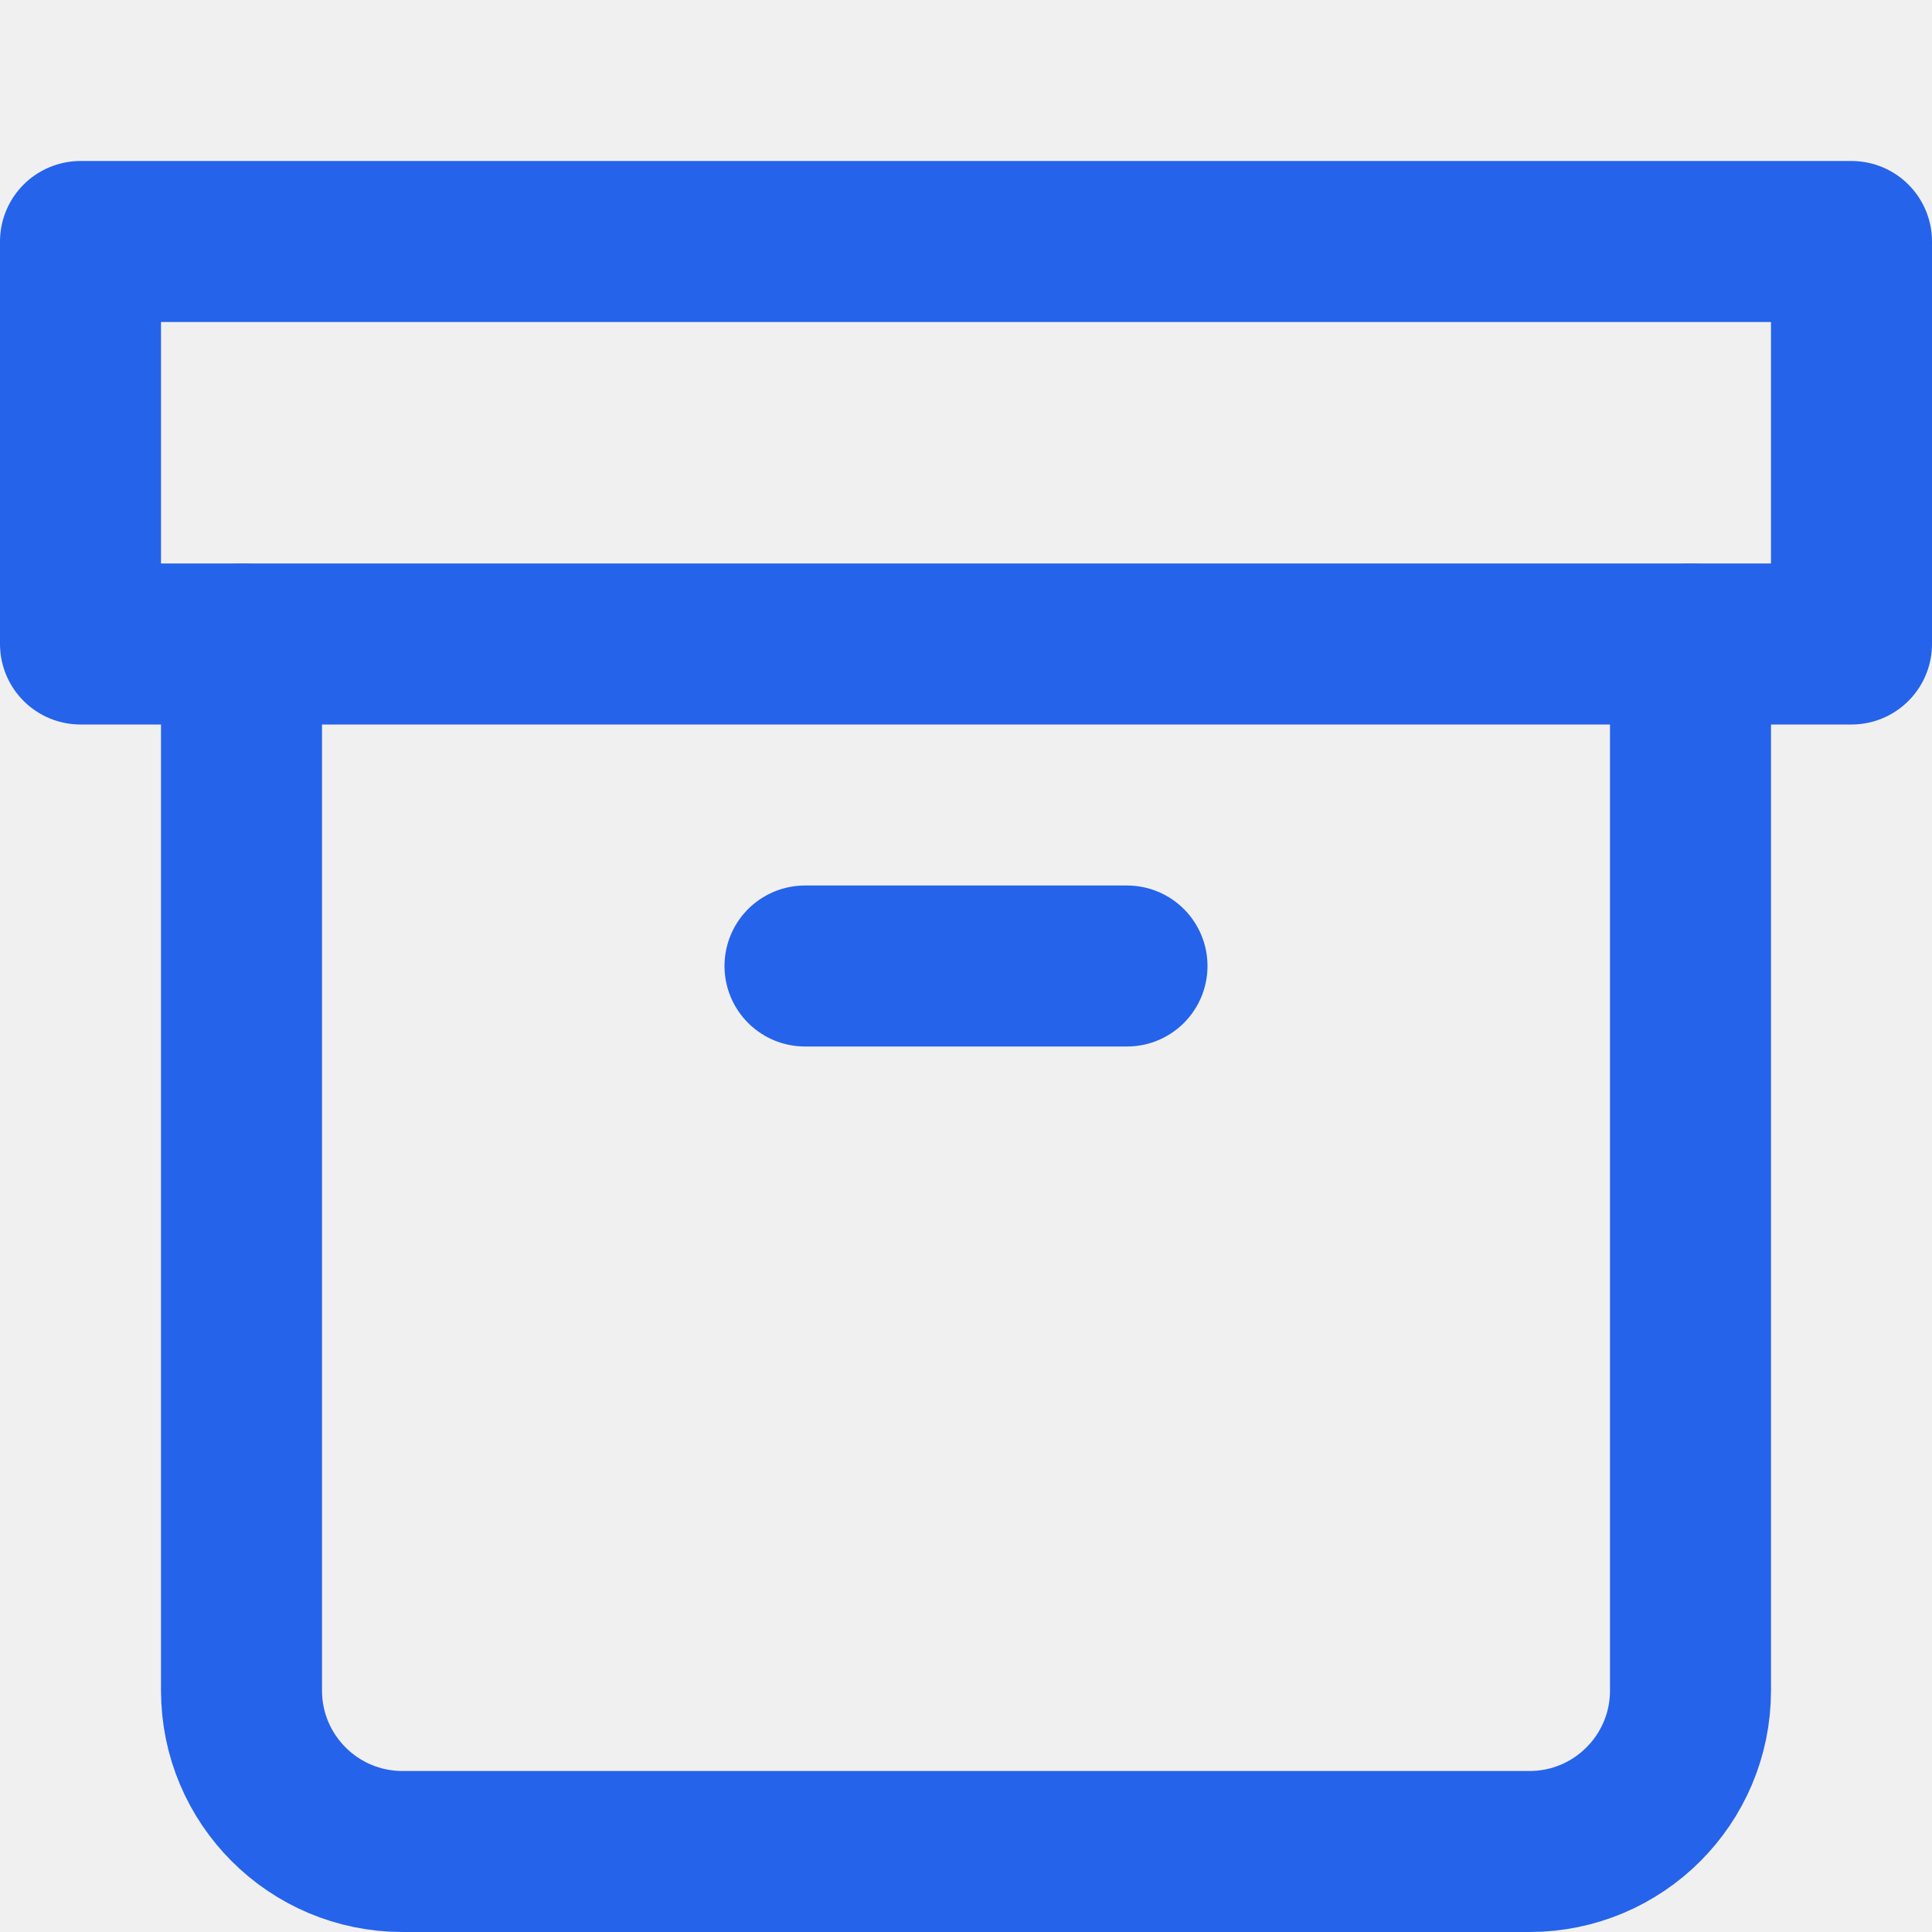
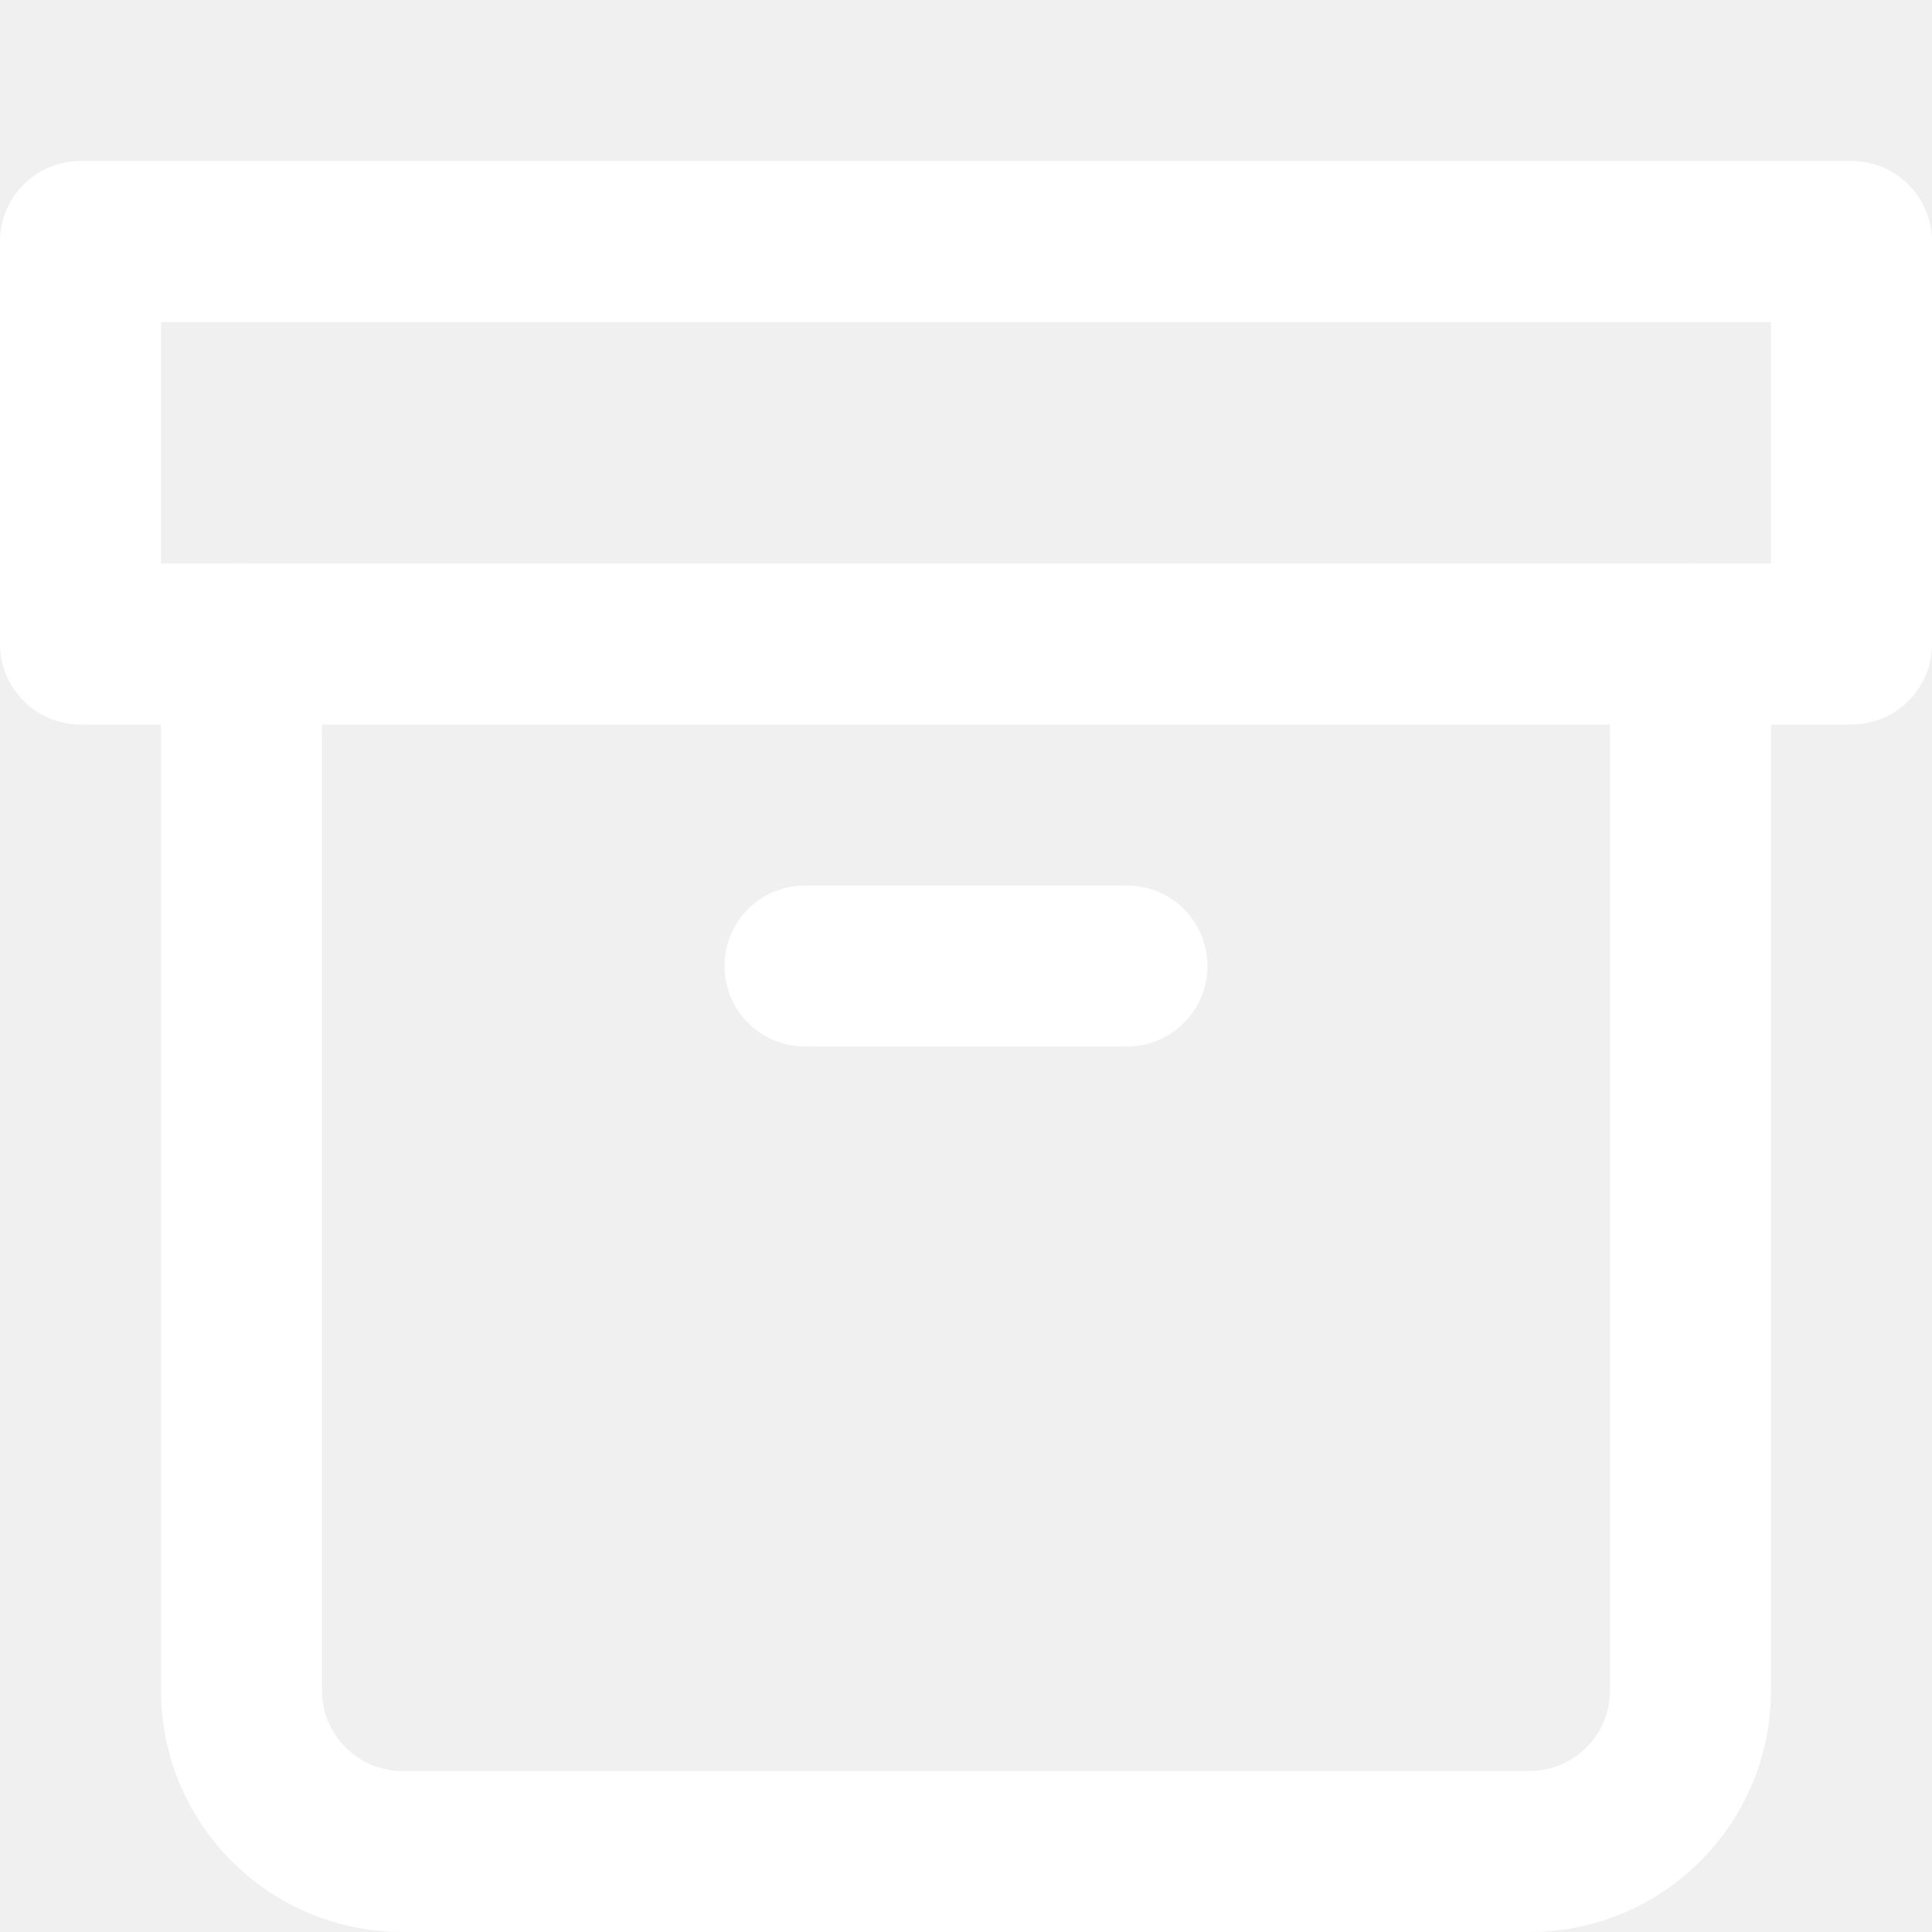
- <svg xmlns="http://www.w3.org/2000/svg" viewBox="0 0 24 24" fill="none" stroke="#2563eb" stroke-width="2" stroke-linecap="round" stroke-linejoin="round">
+ <svg xmlns="http://www.w3.org/2000/svg" viewBox="0 0 24 24" fill="none" stroke="white" stroke-width="2" stroke-linecap="round" stroke-linejoin="round">
  <path d="M21 8v13a2 2 0 0 1-2 2H5a2 2 0 0 1-2-2V8" />
  <rect x="1" y="3" width="22" height="5" />
  <line x1="10" y1="12" x2="14" y2="12" />
</svg>
